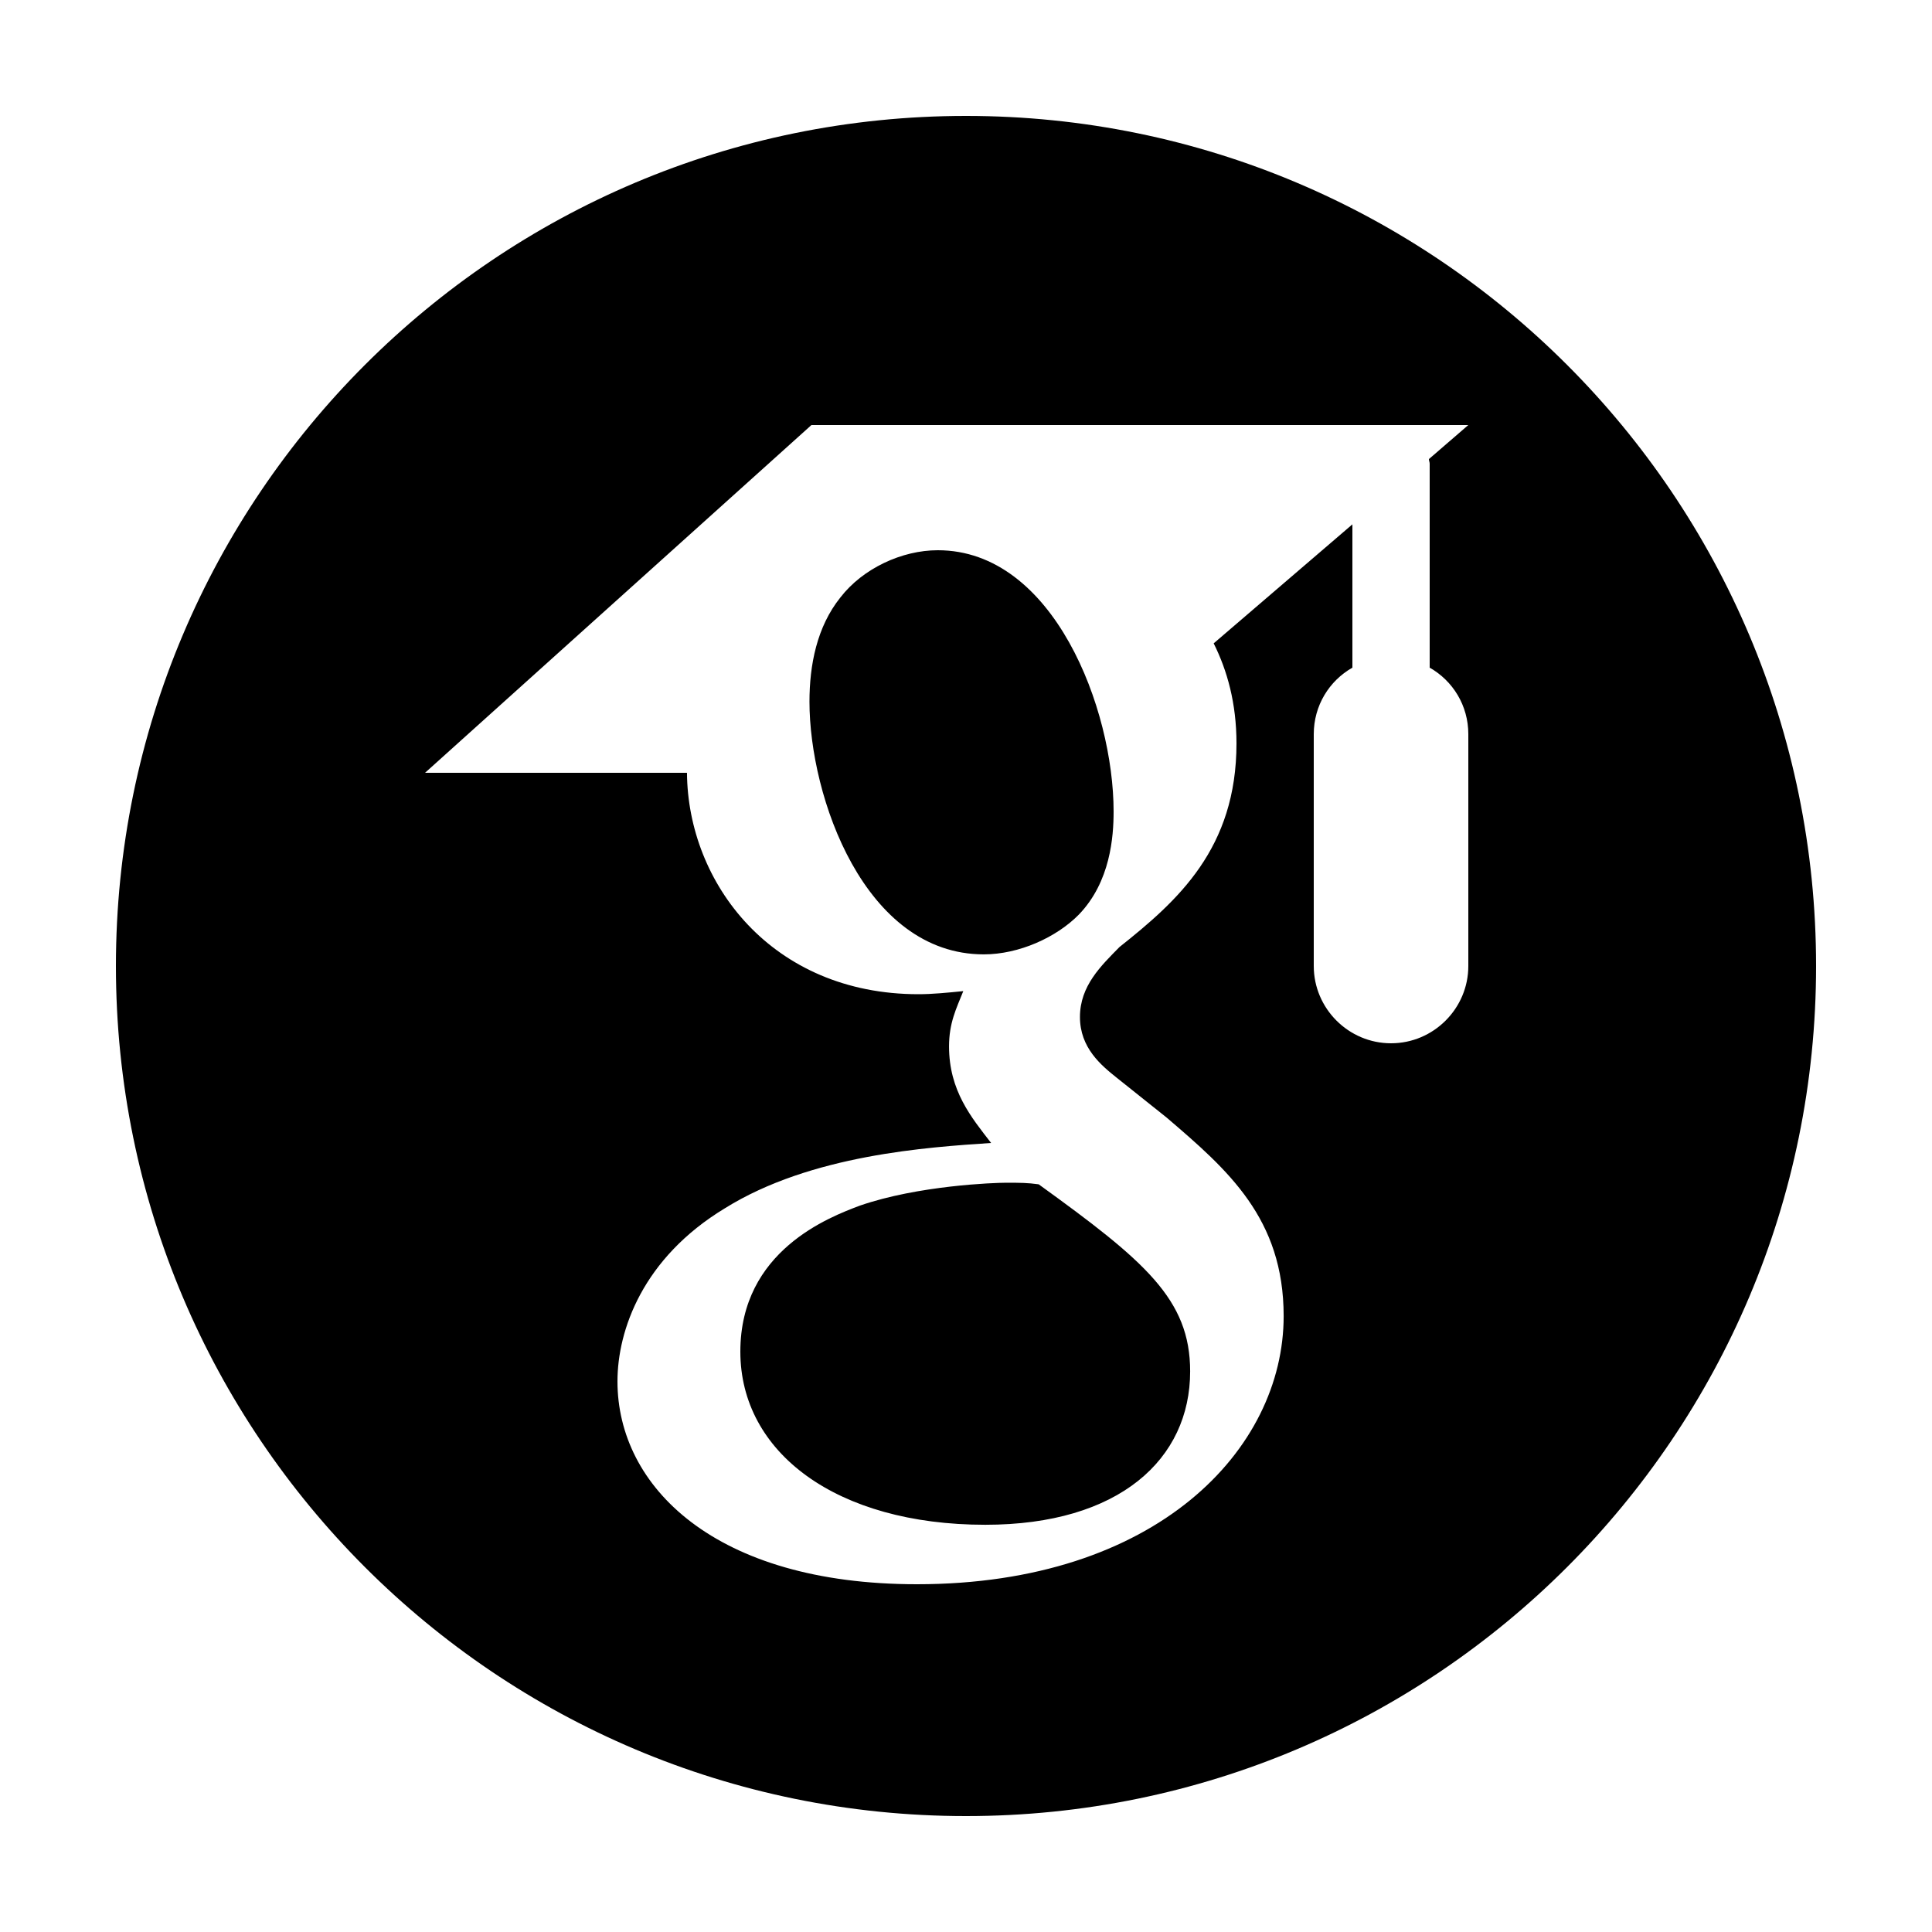
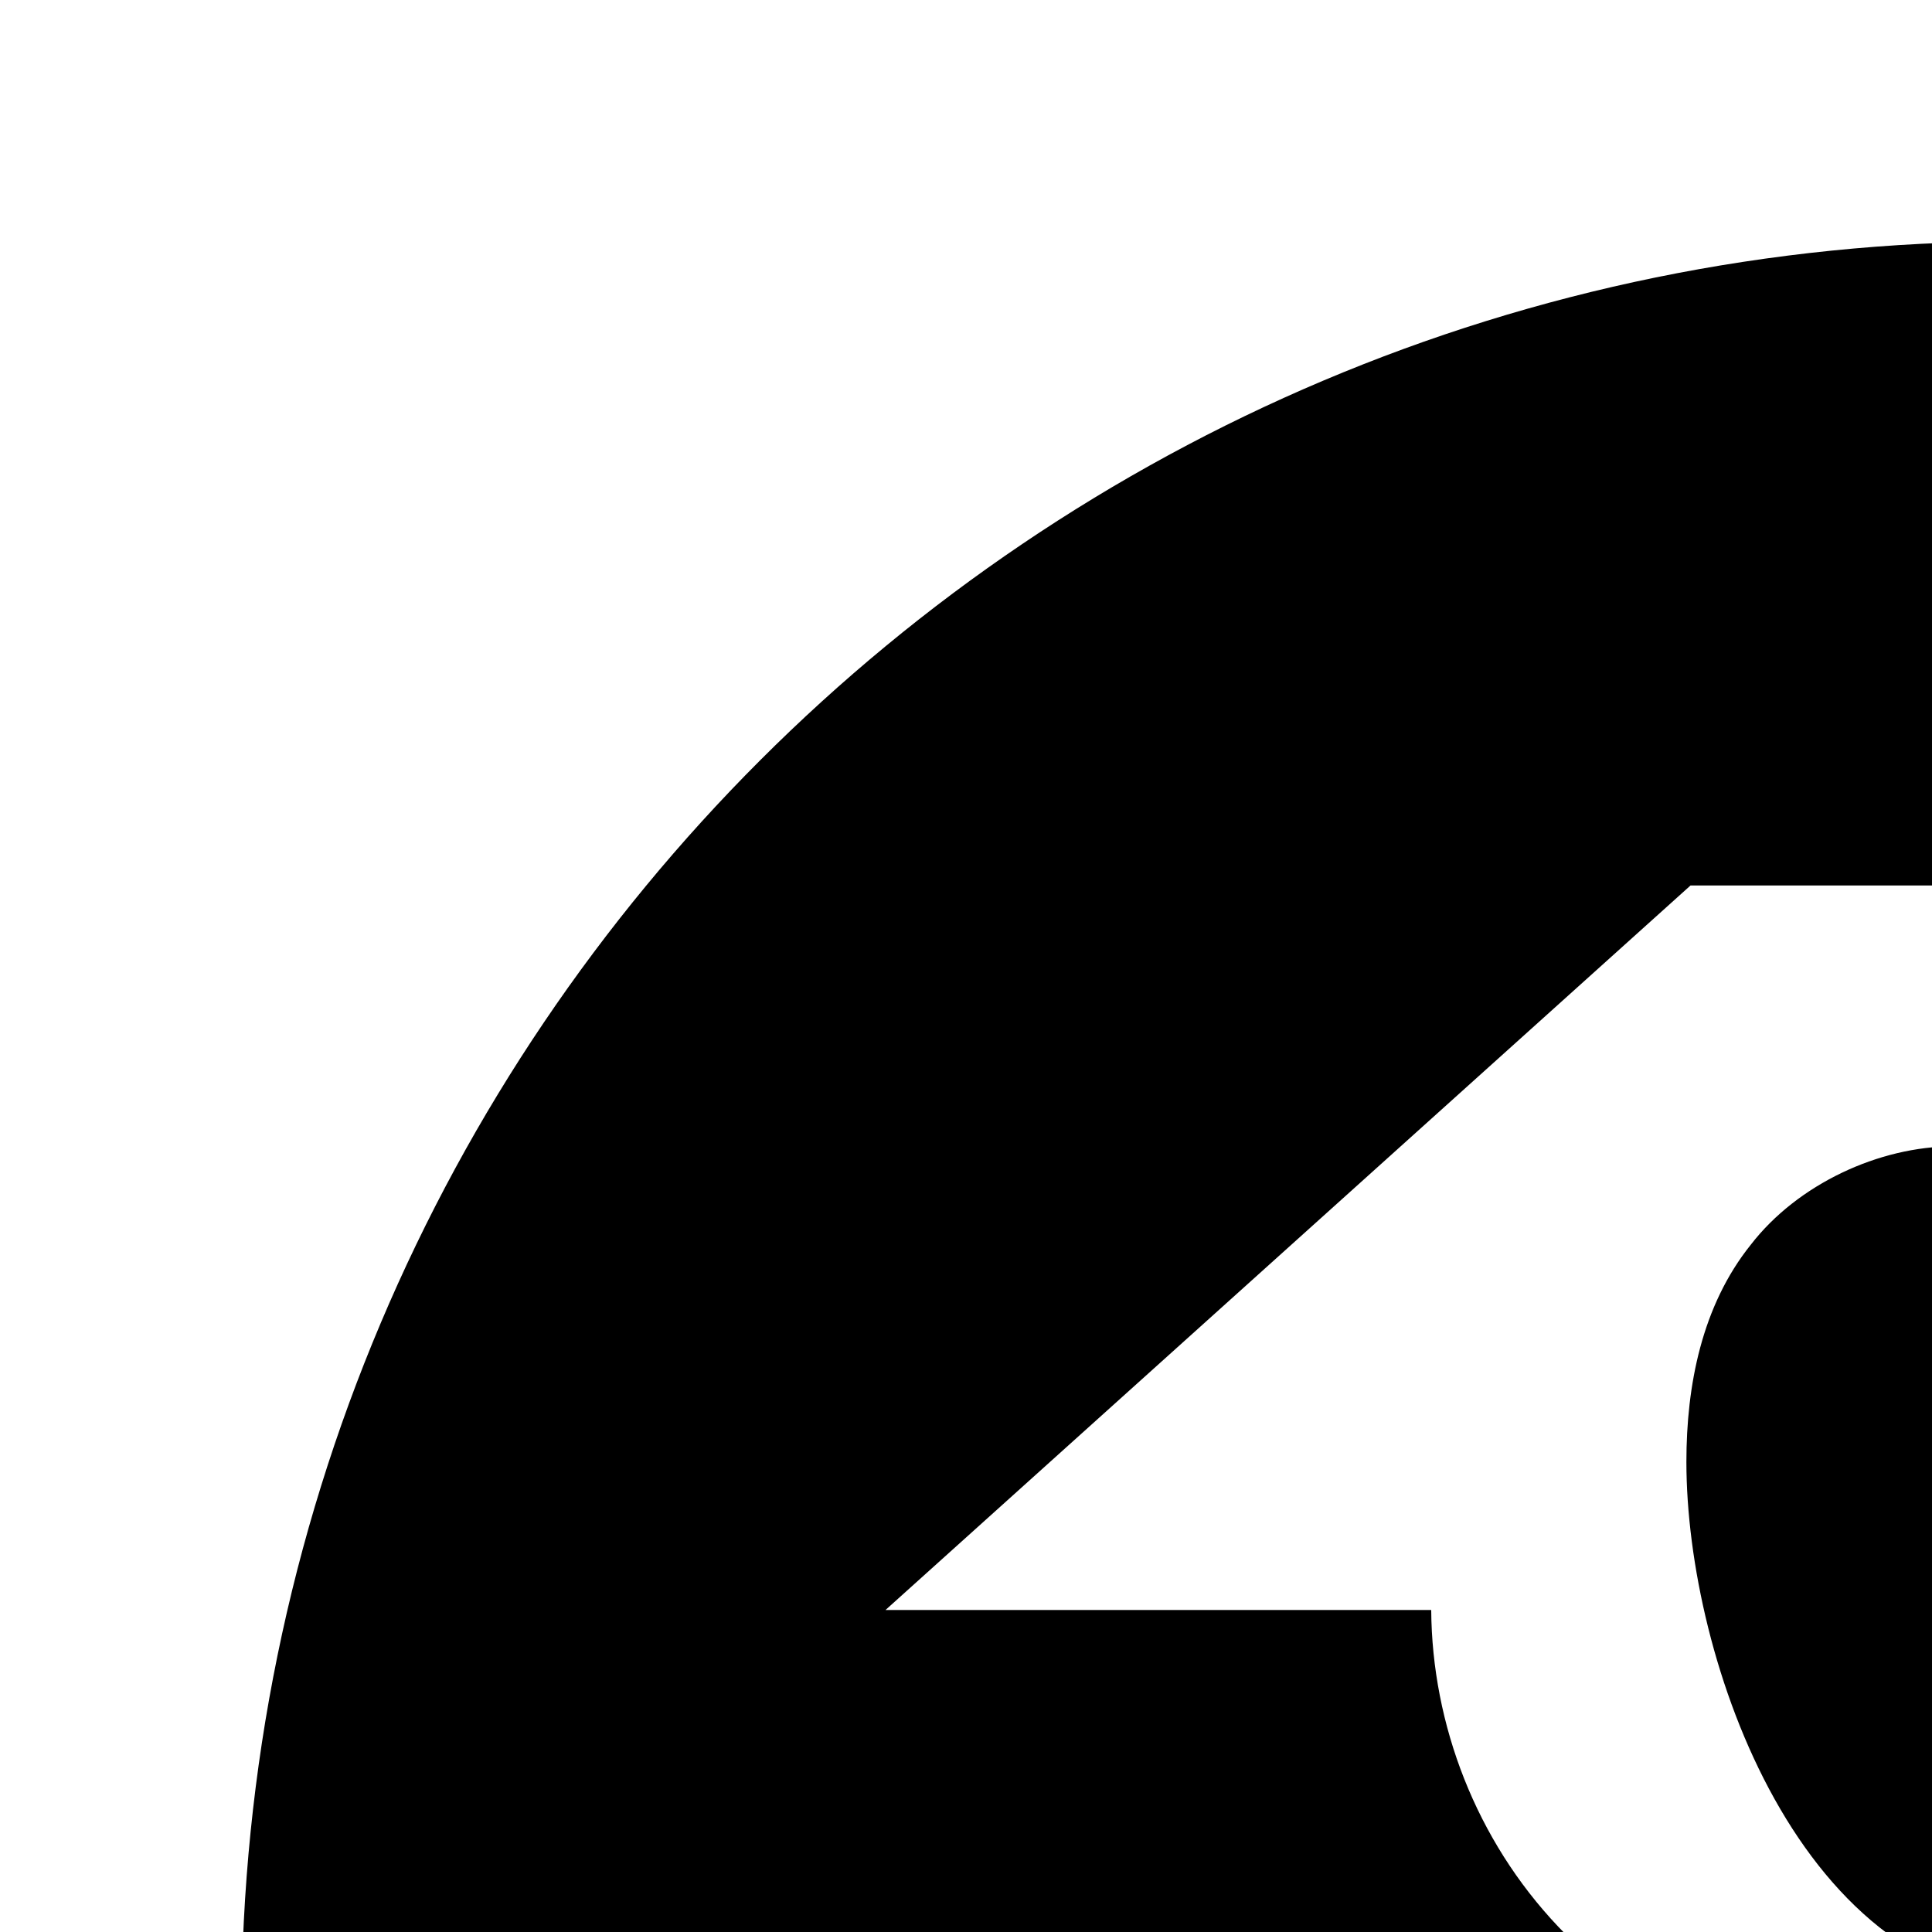
- <svg xmlns="http://www.w3.org/2000/svg" fill="#000000" viewBox="0 0 50 50" width="50px" height="50px">
+ <svg xmlns="http://www.w3.org/2000/svg" fill="#000000" width="24" height="24" viewBox="0 0 24 24">
  <path d="M 25 3 C 12.85 3 3 12.85 3 25 C 3 37.15 12.85 47 25 47 C 37.15 47 47 37.15 47 25 C 47 12.85 37.15 3 25 3 z M 21 11 L 38 11 L 36.98 11.881 C 36.98 11.921 37 11.96 37 12 L 37 17.279 C 37.6 17.619 38 18.26 38 19 L 38 25 C 38 26.1 37.1 27 36 27 C 34.9 27 34 26.1 34 25 L 34 19 C 34 18.26 34.4 17.619 35 17.279 L 35 13.57 L 31.41 16.65 C 31.76 17.35 32 18.2 32 19.24 C 32 21.96 30.481 23.31 28.971 24.51 C 28.501 24.99 27.949 25.51 27.949 26.32 C 27.949 27.12 28.5 27.571 28.9 27.891 L 30.189 28.92 C 31.779 30.28 33.221 31.531 33.221 34.061 C 33.221 37.511 29.93 41 23.73 41 C 18.5 41 15.98 38.47 15.98 35.75 C 15.98 34.43 16.63 32.56 18.76 31.27 C 20.99 29.88 24.02 29.69 25.65 29.58 C 25.14 28.92 24.561 28.23 24.561 27.08 C 24.561 26.47 24.75 26.1 24.93 25.65 C 24.53 25.69 24.13 25.73 23.77 25.73 C 19.97 25.73 17.799 22.85 17.779 20 L 11 20 L 21 11 z M 24.27 14.24 C 23.34 14.24 22.33 14.711 21.75 15.461 C 21.14 16.221 20.949 17.21 20.949 18.16 C 20.949 20.62 22.371 24.699 25.461 24.699 C 26.371 24.699 27.34 24.26 27.92 23.67 C 28.74 22.82 28.82 21.65 28.82 21 C 28.82 18.35 27.27 14.24 24.27 14.24 z M 26.039 30.609 C 25.719 30.609 23.77 30.679 22.26 31.199 C 21.46 31.499 19.16 32.37 19.16 34.98 C 19.16 37.59 21.64 39.461 25.5 39.461 C 28.97 39.461 30.801 37.76 30.801 35.49 C 30.801 33.62 29.621 32.63 26.881 30.65 C 26.591 30.61 26.409 30.609 26.039 30.609 z" />
</svg>
